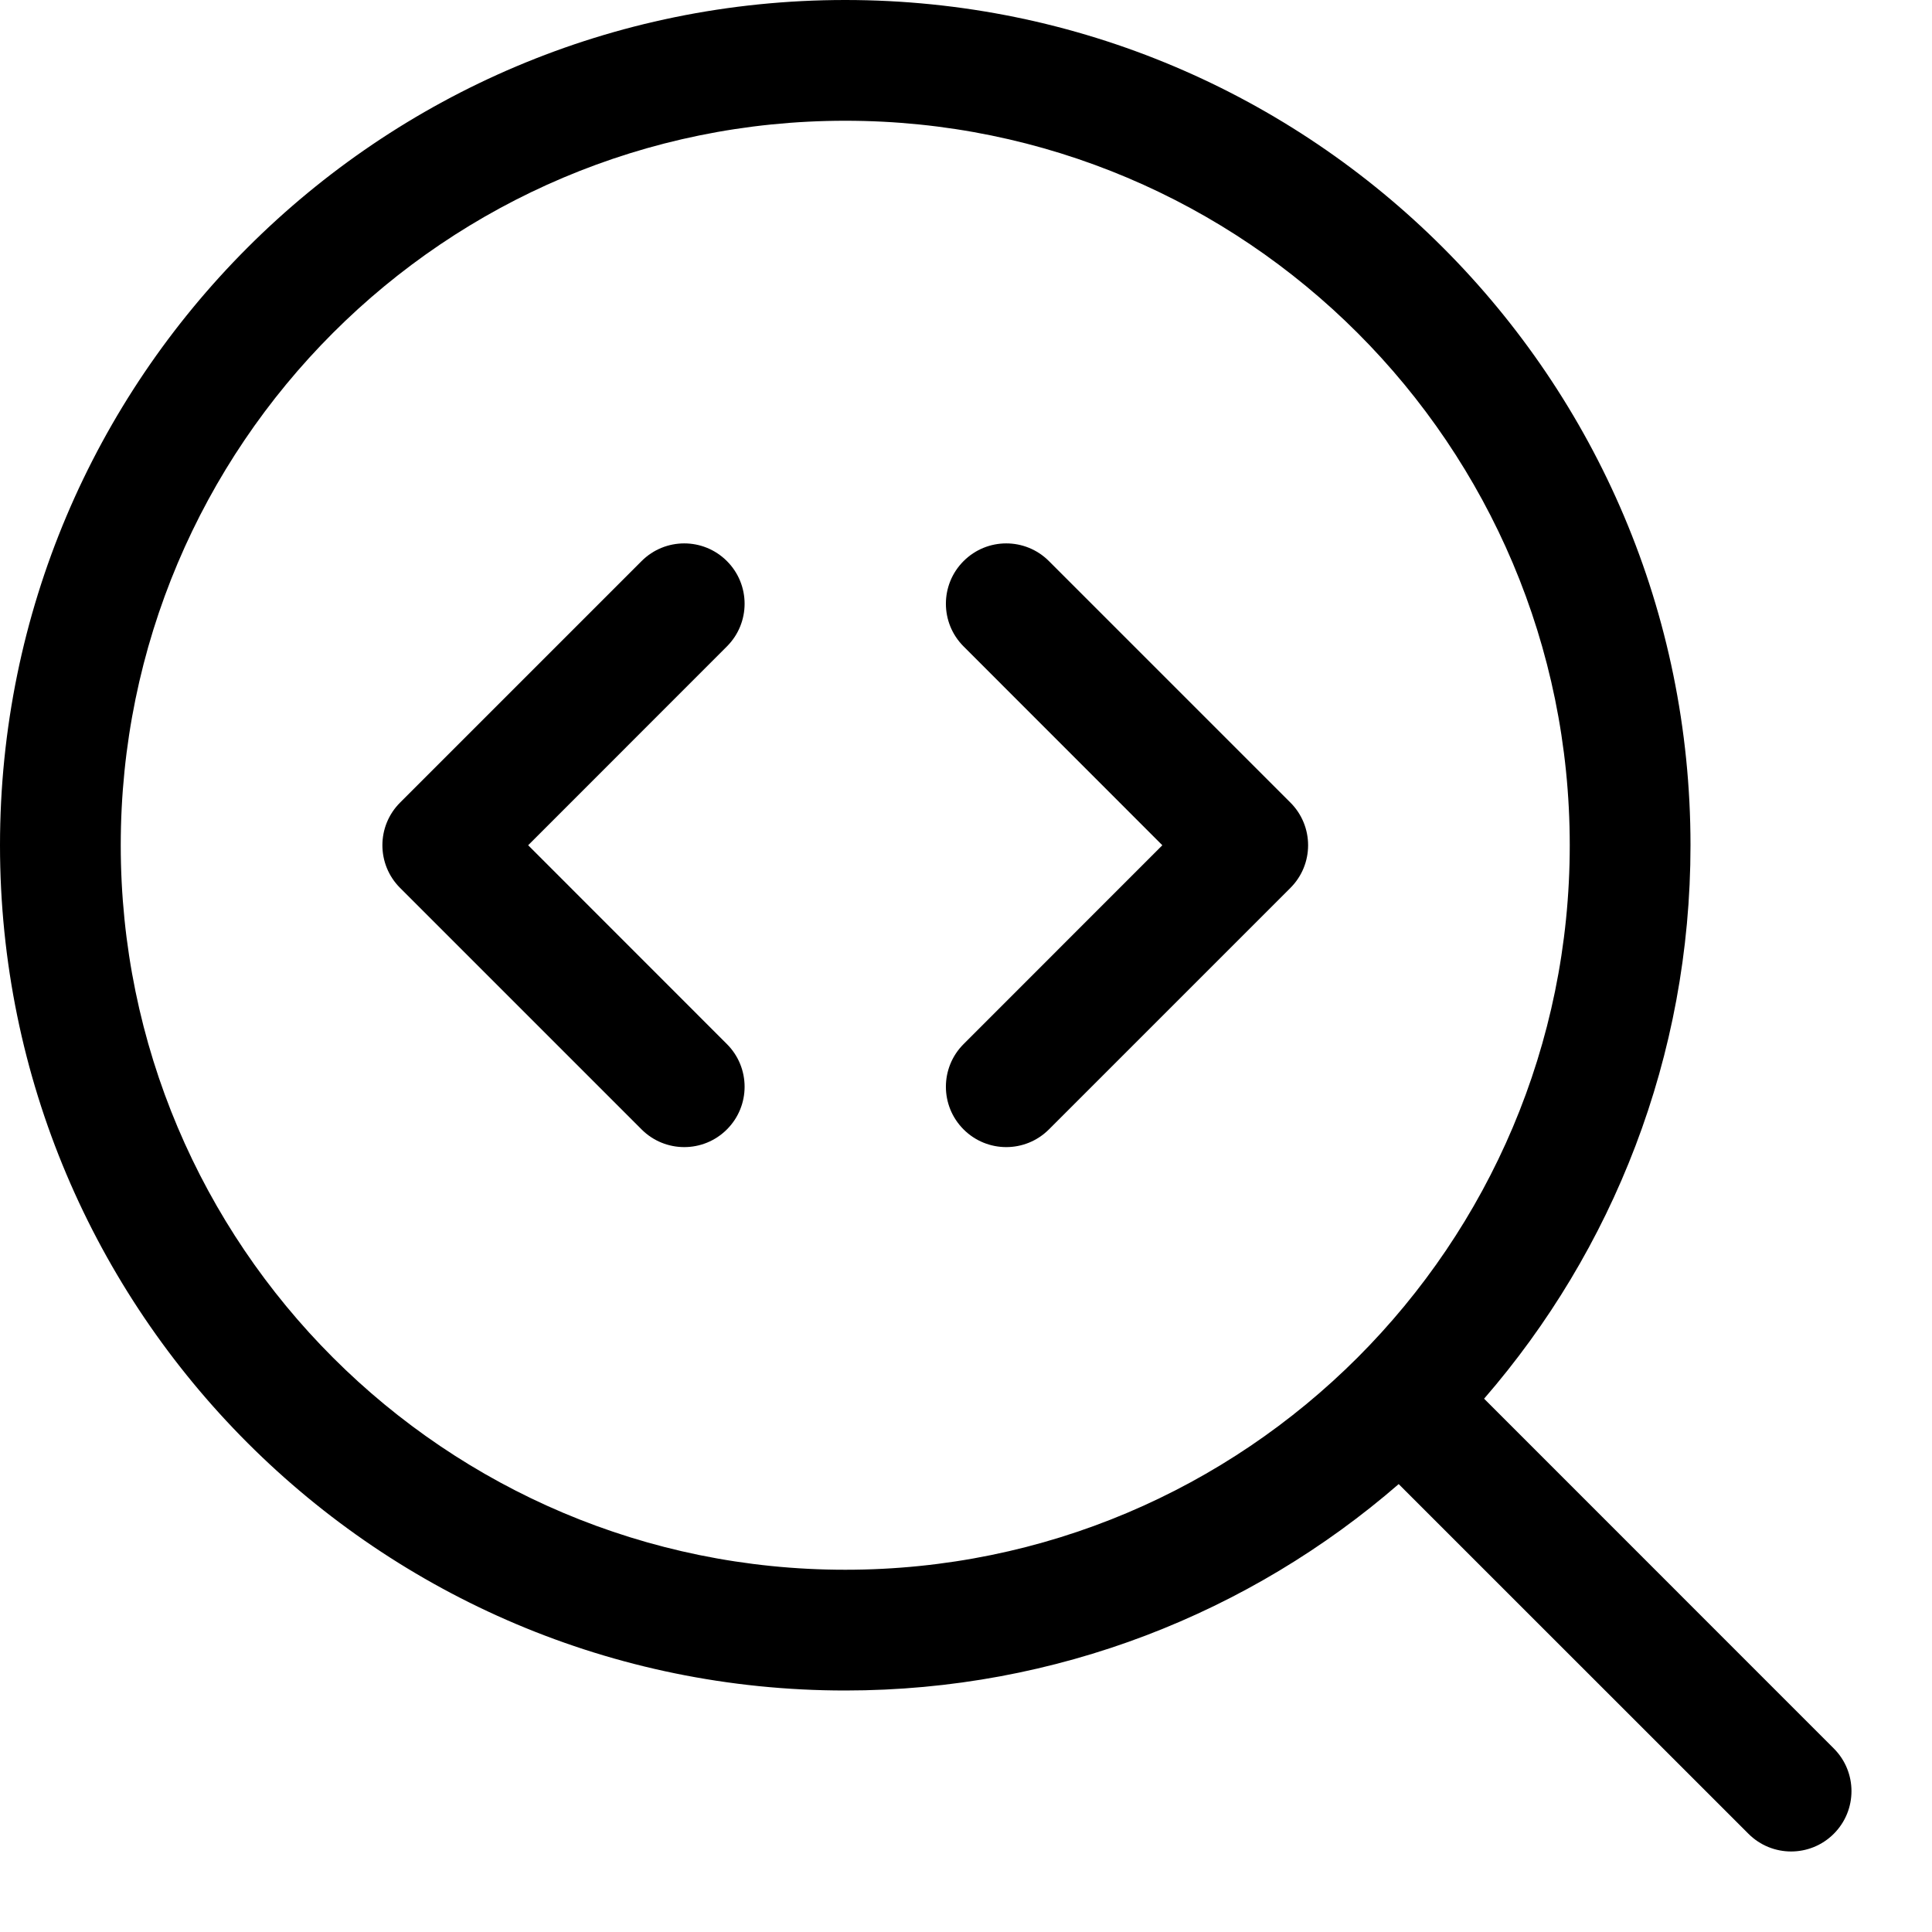
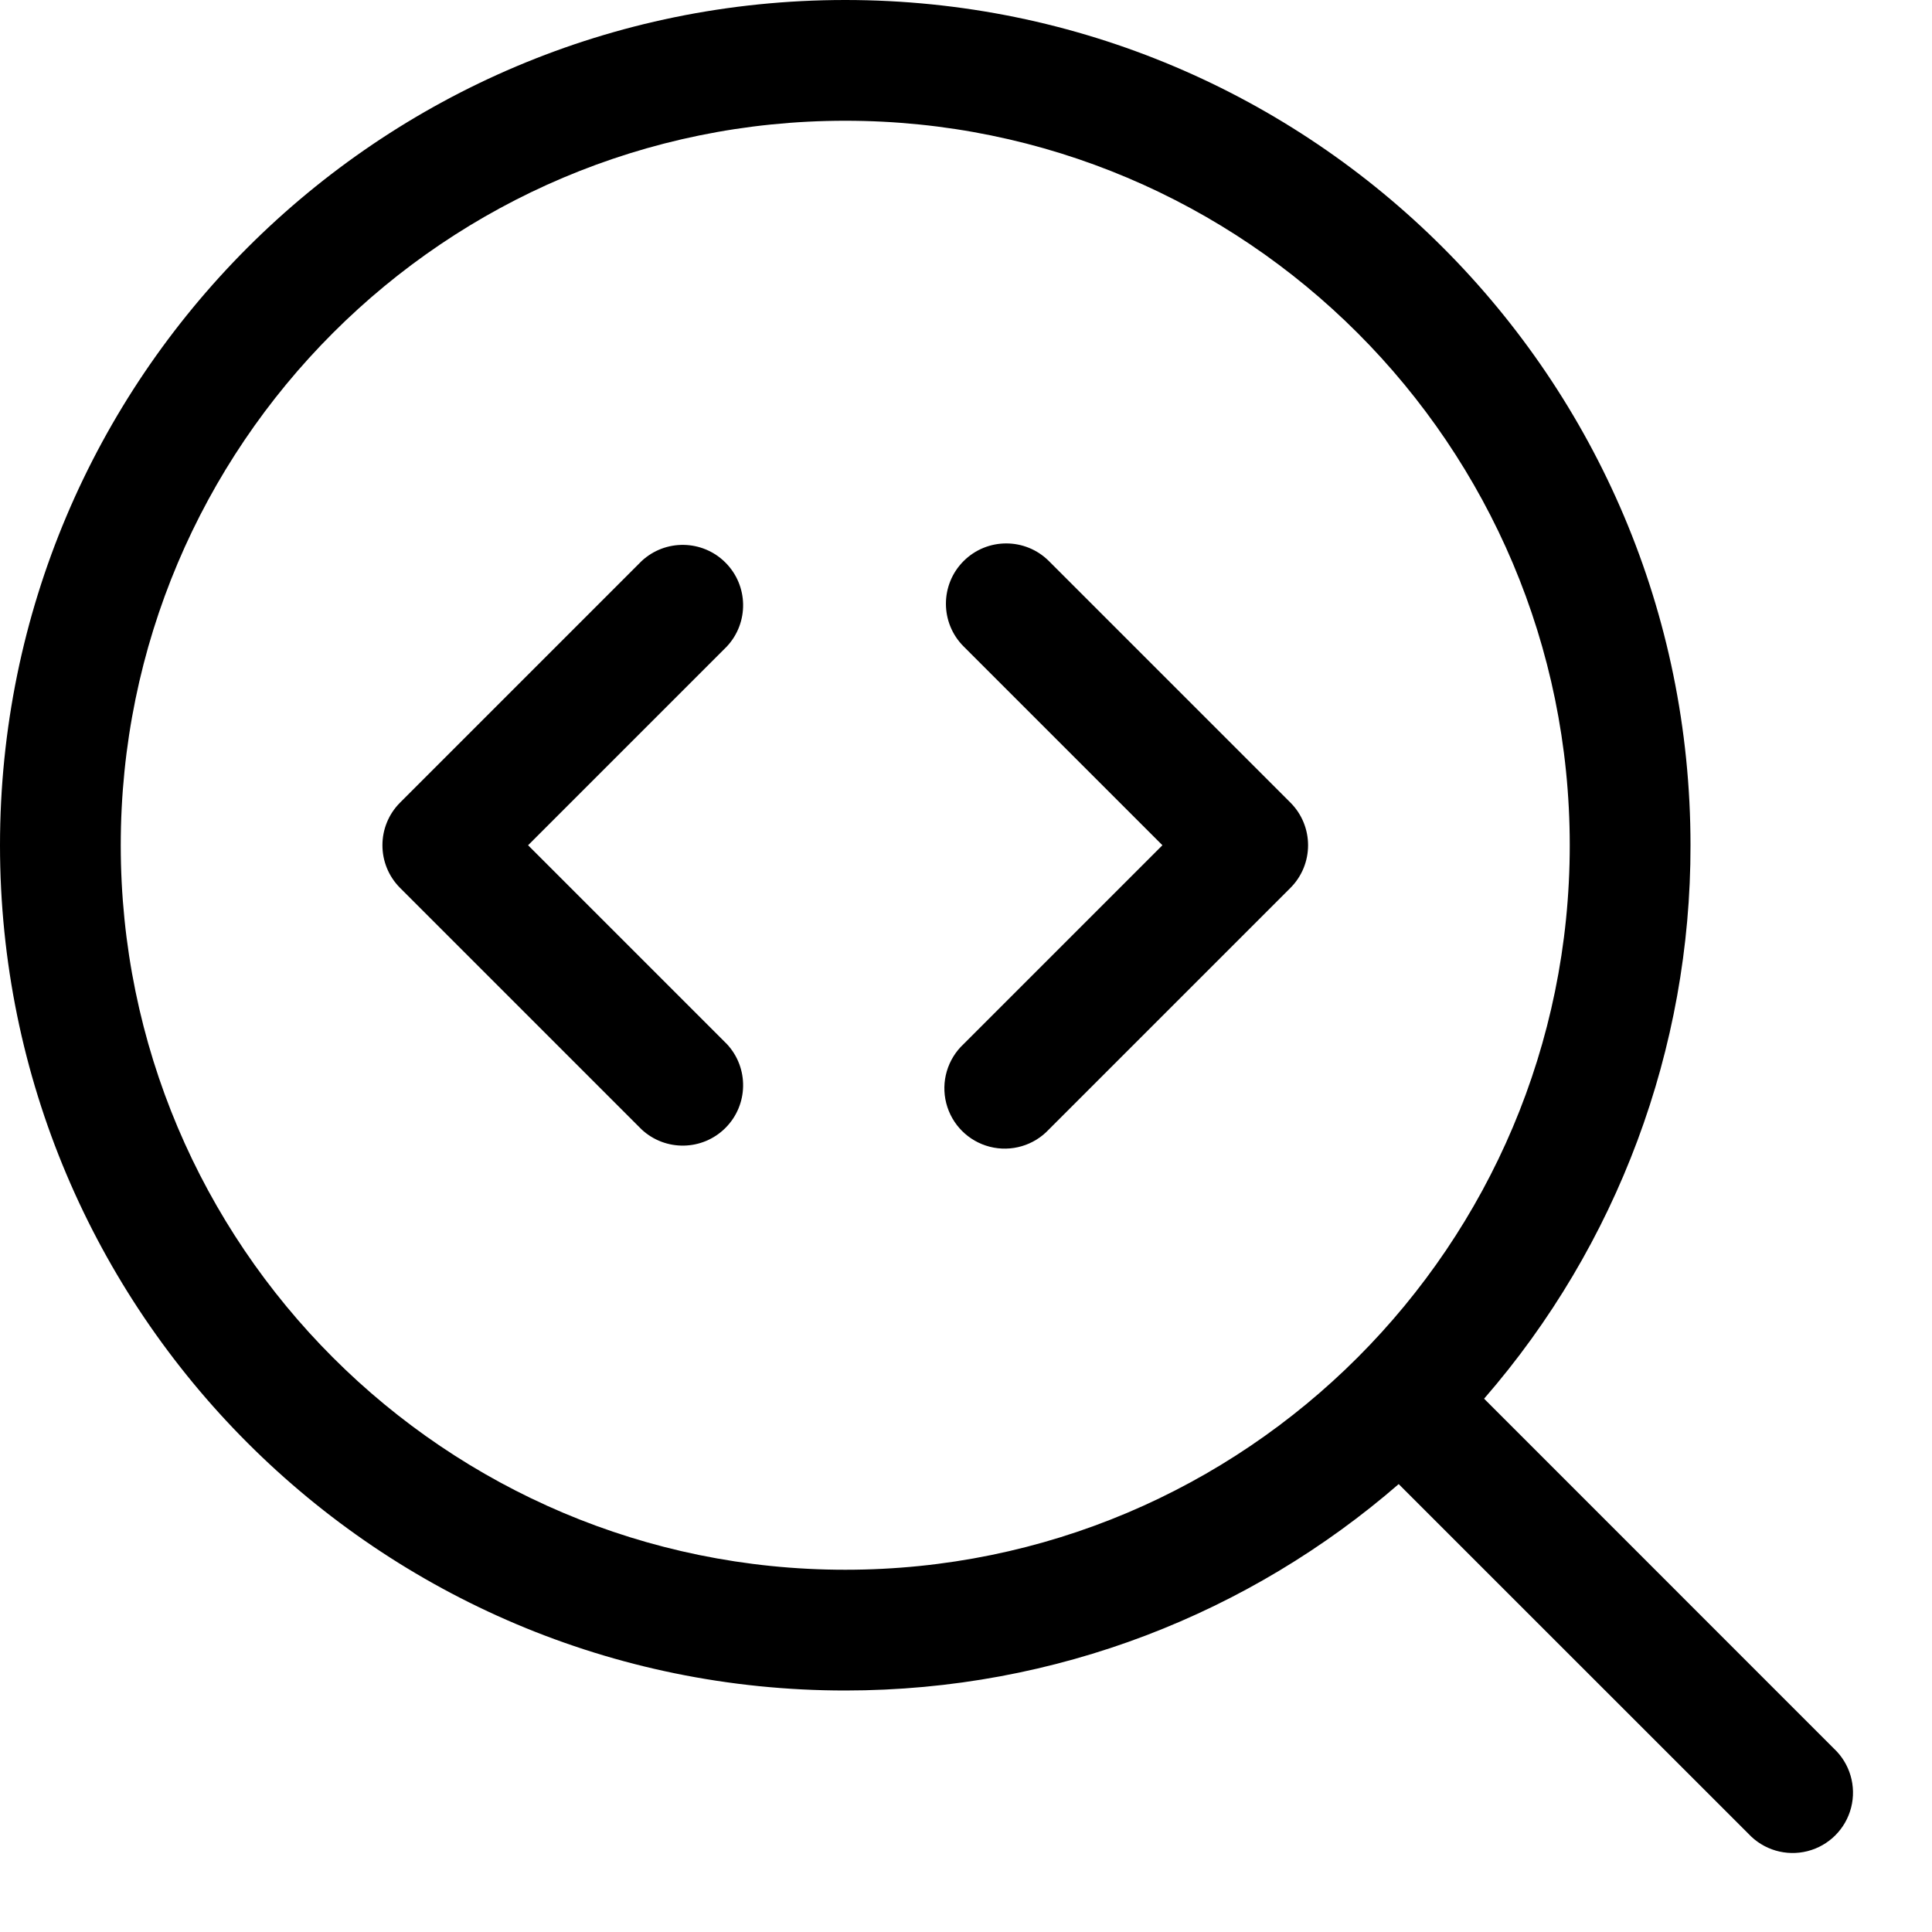
- <svg xmlns="http://www.w3.org/2000/svg" width="24" height="24" viewBox="0 0 24 24" fill="none">
-   <path d="M11.97 6.97C11.677 7.263 11.677 7.737 11.97 8.03L14.439 10.5L11.97 12.97C11.677 13.263 11.677 13.737 11.97 14.03C12.263 14.323 12.737 14.323 13.03 14.03L16.03 11.03C16.323 10.737 16.323 10.263 16.03 9.97L13.03 6.97C12.737 6.677 12.263 6.677 11.97 6.97Z" fill="black" />
-   <path d="M9.03 8.03C9.323 7.737 9.323 7.263 9.03 6.97C8.737 6.677 8.263 6.677 7.97 6.97L4.97 9.97C4.677 10.263 4.677 10.737 4.97 11.03L7.97 14.03C8.263 14.323 8.737 14.323 9.03 14.03C9.323 13.737 9.323 13.263 9.03 12.97L6.561 10.5L9.03 8.03Z" fill="black" />
-   <path fill-rule="evenodd" clip-rule="evenodd" d="M10.5 0C4.701 0 0 4.701 0 10.5C0 16.299 4.701 21 10.5 21C13.13 21 15.533 20.033 17.375 18.436L21.72 22.78C22.013 23.073 22.487 23.073 22.78 22.78C23.073 22.487 23.073 22.013 22.78 21.72L18.436 17.375C20.033 15.533 21 13.13 21 10.5C21 4.701 16.299 0 10.5 0ZM1.5 10.5C1.5 5.529 5.529 1.5 10.5 1.5C15.471 1.5 19.5 5.529 19.5 10.5C19.5 15.471 15.471 19.5 10.5 19.5C5.529 19.5 1.5 15.471 1.5 10.5Z" fill="black" />
+ <svg xmlns="http://www.w3.org/2000/svg" width="24" height="24" viewBox="0 0 24 24">
+   <path d="M11.97 6.97a.75.75 0 000 1.06l2.47 2.47-2.47 2.47a.75.75 0 101.06 1.06l3-3a.75.75 0 000-1.06l-3-3a.75.75 0 00-1.06 0zM9.03 8.03a.75.75 0 00-1.06-1.06l-3 3a.75.75 0 000 1.06l3 3a.75.75 0 001.06-1.06L6.56 10.5l2.47-2.47z" />
+   <path fill-rule="evenodd" d="M10.5 0C4.701 0 0 4.701 0 10.5S4.701 21 10.5 21c2.63 0 5.033-.967 6.875-2.564l4.345 4.344a.75.75 0 101.06-1.06l-4.344-4.345A10.459 10.459 0 0021 10.5C21 4.701 16.299 0 10.5 0zm-9 10.5a9 9 0 1118 0 9 9 0 01-18 0z" />
</svg>
